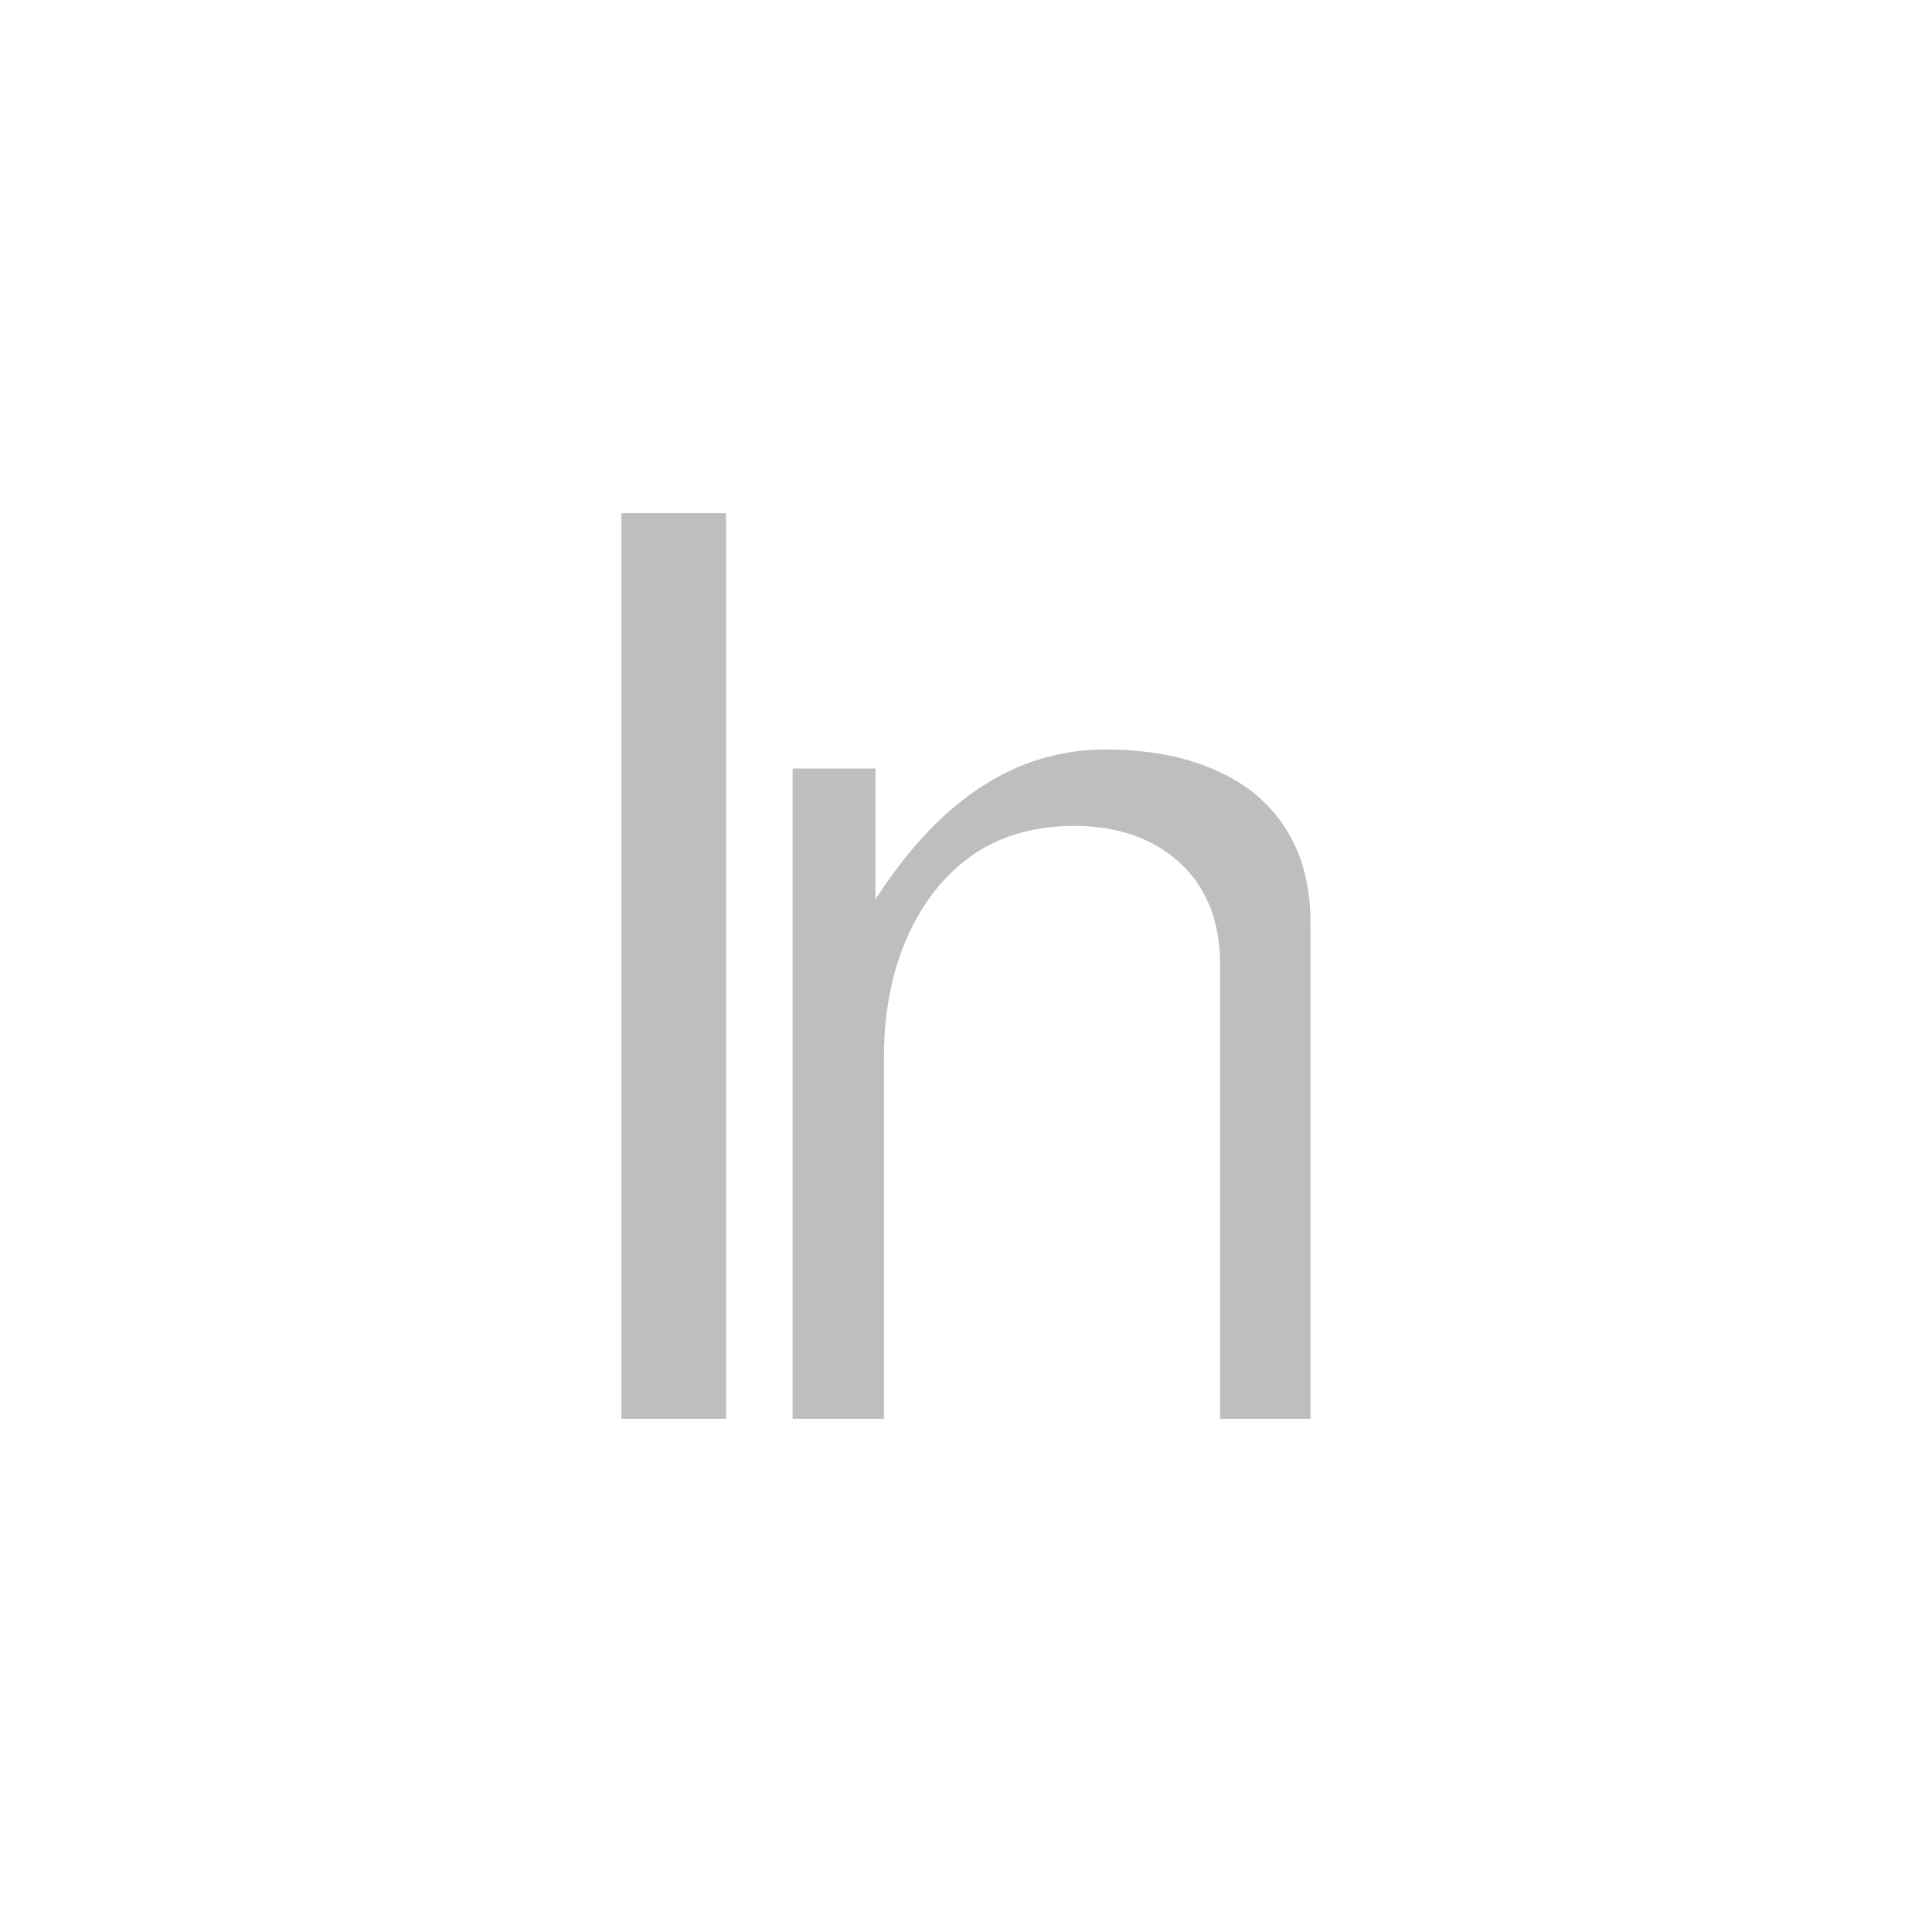
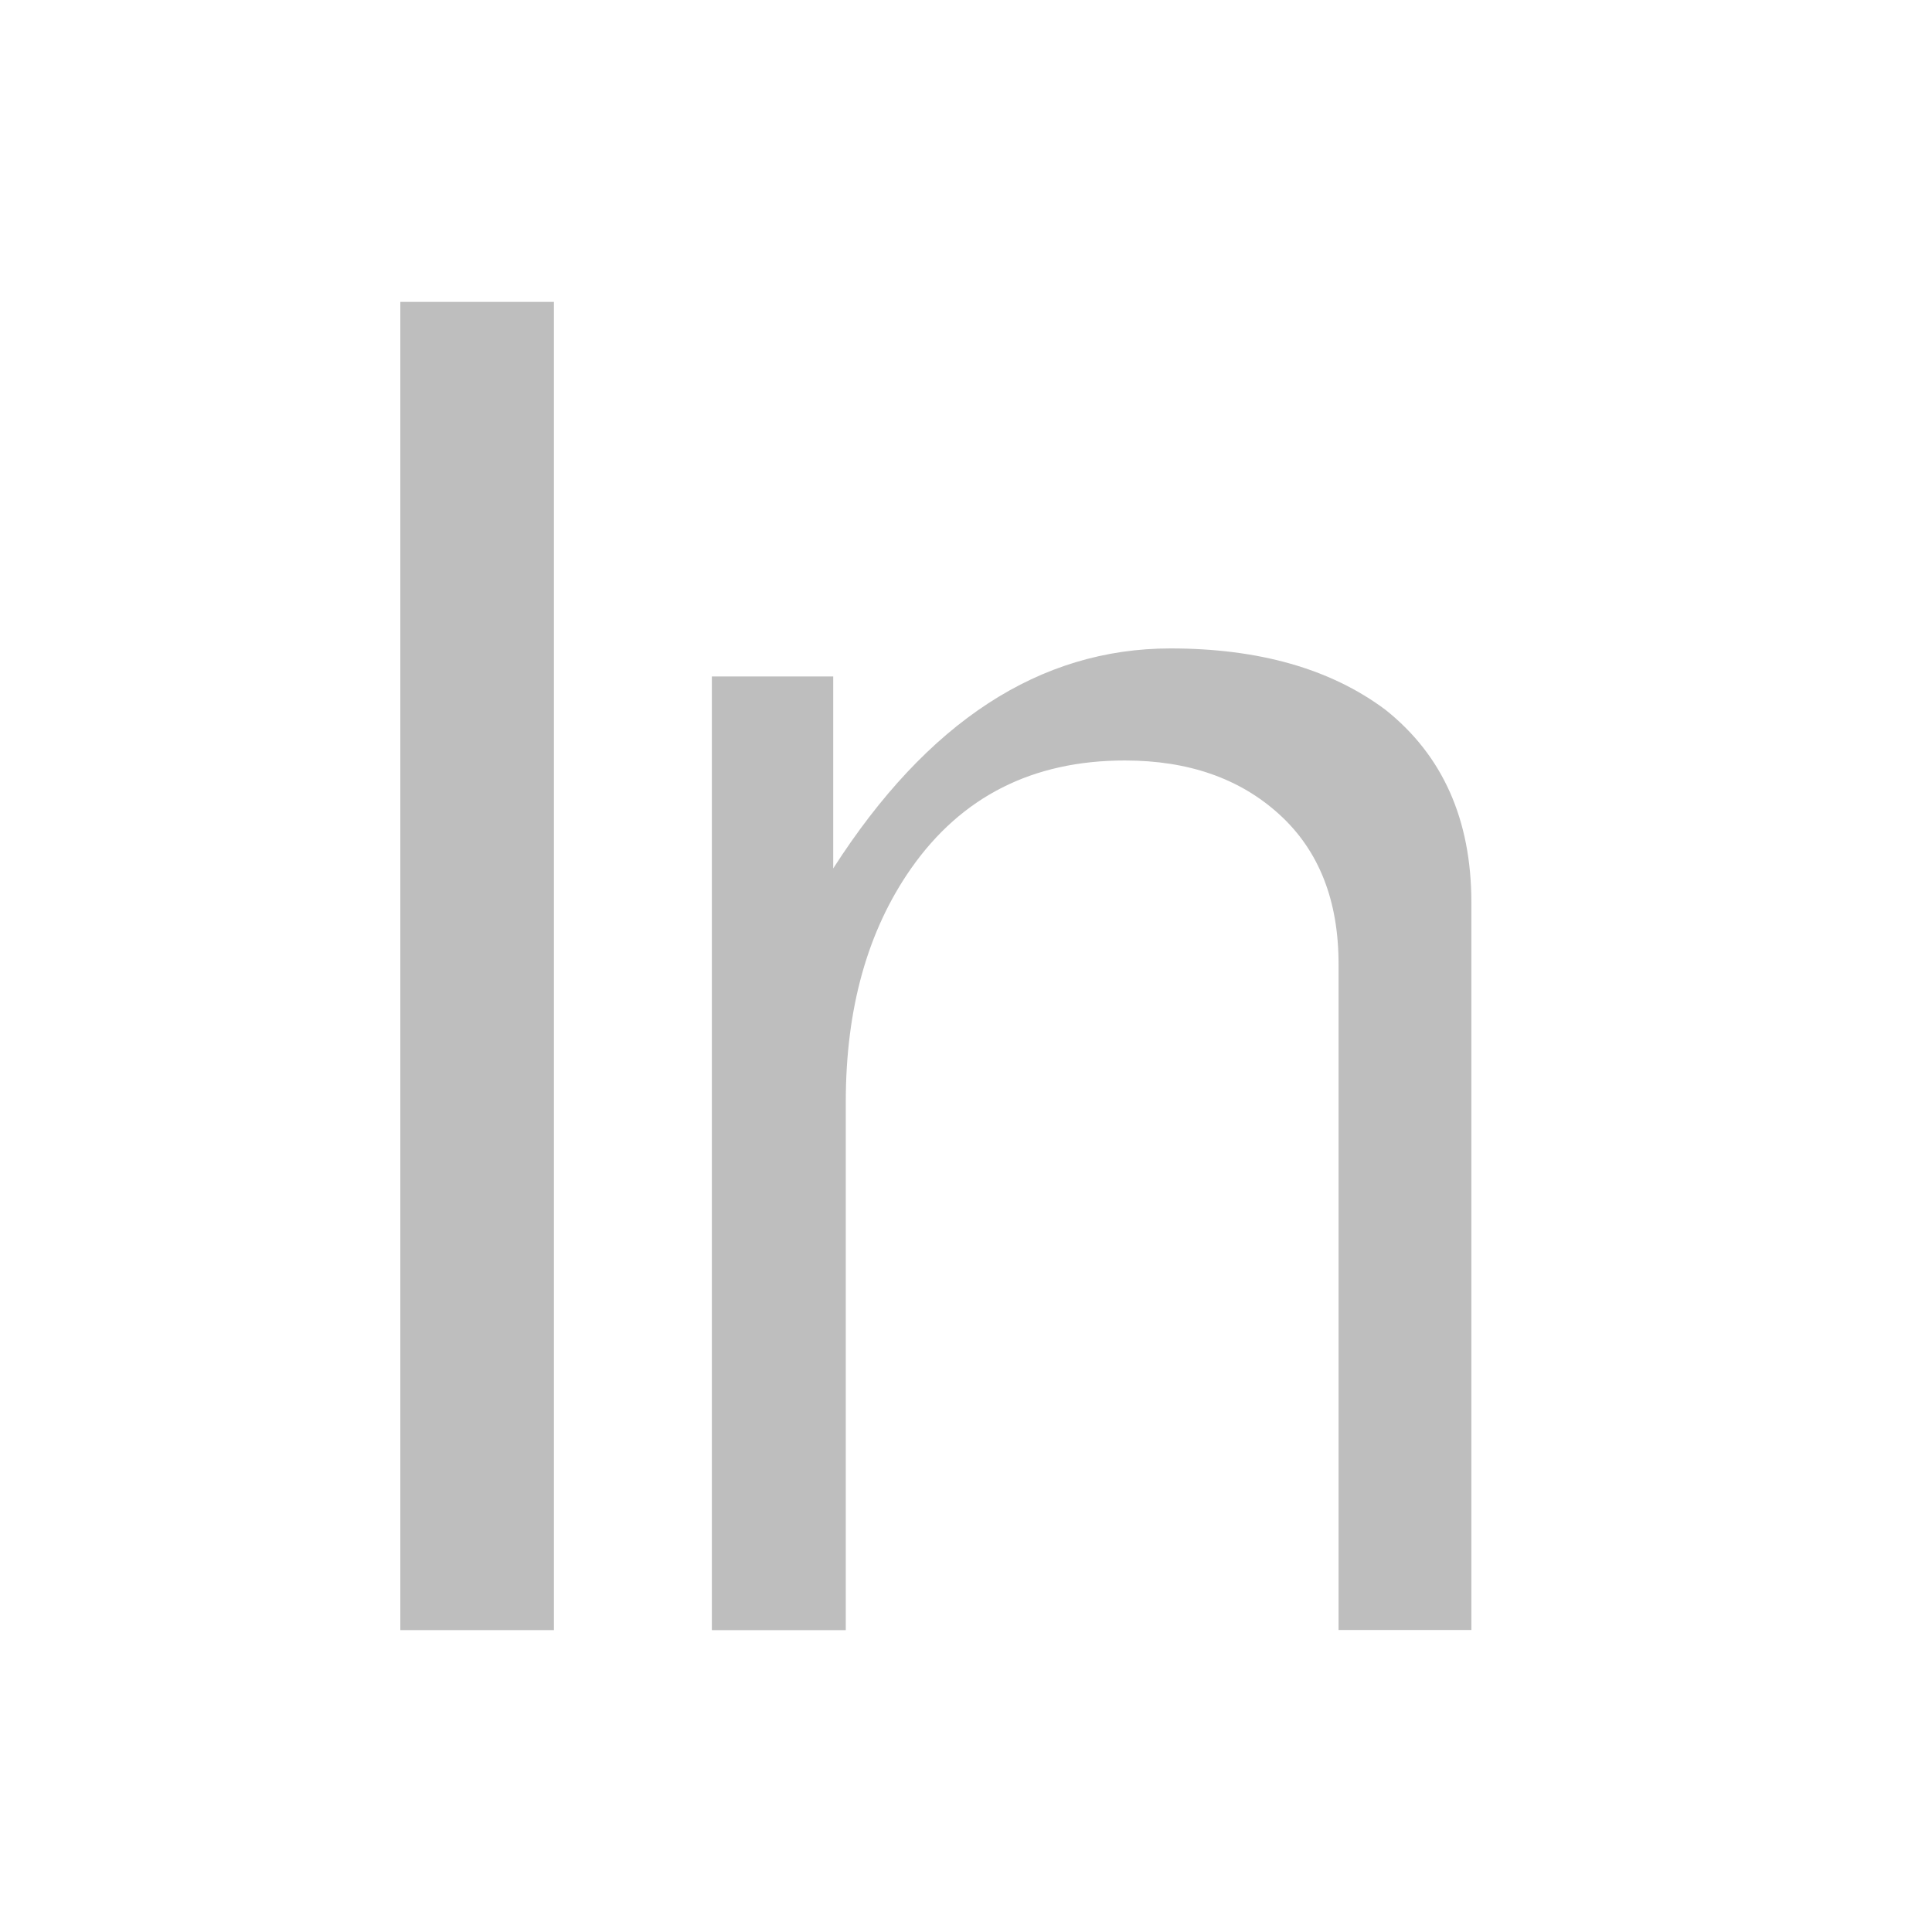
<svg xmlns="http://www.w3.org/2000/svg" id="svg7384" height="16" width="16" version="1.1">
  <defs id="defs10" />
  <g style="font-size:12px;font-style:normal;font-variant:normal;font-weight:normal;font-stretch:normal;line-height:125%;letter-spacing:0px;word-spacing:0px;fill:#bebebe;fill-opacity:1;stroke:none;font-family:Meera;-inkscape-font-specification:Meera" id="text3001">
-     <path d="m 5.146,11.75 0,-7.5 0.867,0 0,7.5 -0.867,0" style="font-family:Meera;-inkscape-font-specification:Meera" id="path3267" />
-     <path d="m 10.104,11.75 0,-3.762 C 10.104,7.629 9.992,7.348 9.77,7.145 9.547,6.941 9.256,6.84 8.896,6.84 8.377,6.84 7.975,7.043 7.689,7.449 7.443,7.801 7.32,8.24 7.32,8.768 l 0,2.982 -0.756,0 0,-5.385 0.686,0 0,1.084 C 7.781,6.621 8.416,6.207 9.154,6.207 c 0.5,5.6e-6 0.904,0.115 1.213,0.346 0.324,0.258 0.486,0.621 0.486,1.09 l 0,4.107 -0.75,0" style="font-family:Meera;-inkscape-font-specification:Meera" id="path3269" />
+     <g id="g2985" transform="translate(-1.331641,1.75)">
+       <path id="path3267" style="font-family:Meera;-inkscape-font-specification:Meera" d="m 4.647,11.75 0,-11 1.272,0 0,11 -1.272,0" />
+       <path id="path3269" style="font-family:Meera;-inkscape-font-specification:Meera" d="m 12.417,11.75 0,-5.517 c -8e-6,-0.527 -0.163,-0.94 -0.49,-1.238 -0.327,-0.298 -0.753,-0.447 -1.28,-0.447 -0.762,7.4e-6 -1.352,0.298 -1.77,0.894 -0.361,0.516 -0.541,1.16 -0.541,1.934 l 0,4.374 -1.109,0 0,-7.898 1.005,0 0,1.59 c 0.779,-1.215 1.71,-1.822 2.793,-1.822 0.733,8.2e-6 1.326,0.169 1.779,0.507 0.476,0.378 0.713,0.911 0.713,1.598 l 0,6.024 -1.1,0" />
+     </g>
  </g>
</svg>
